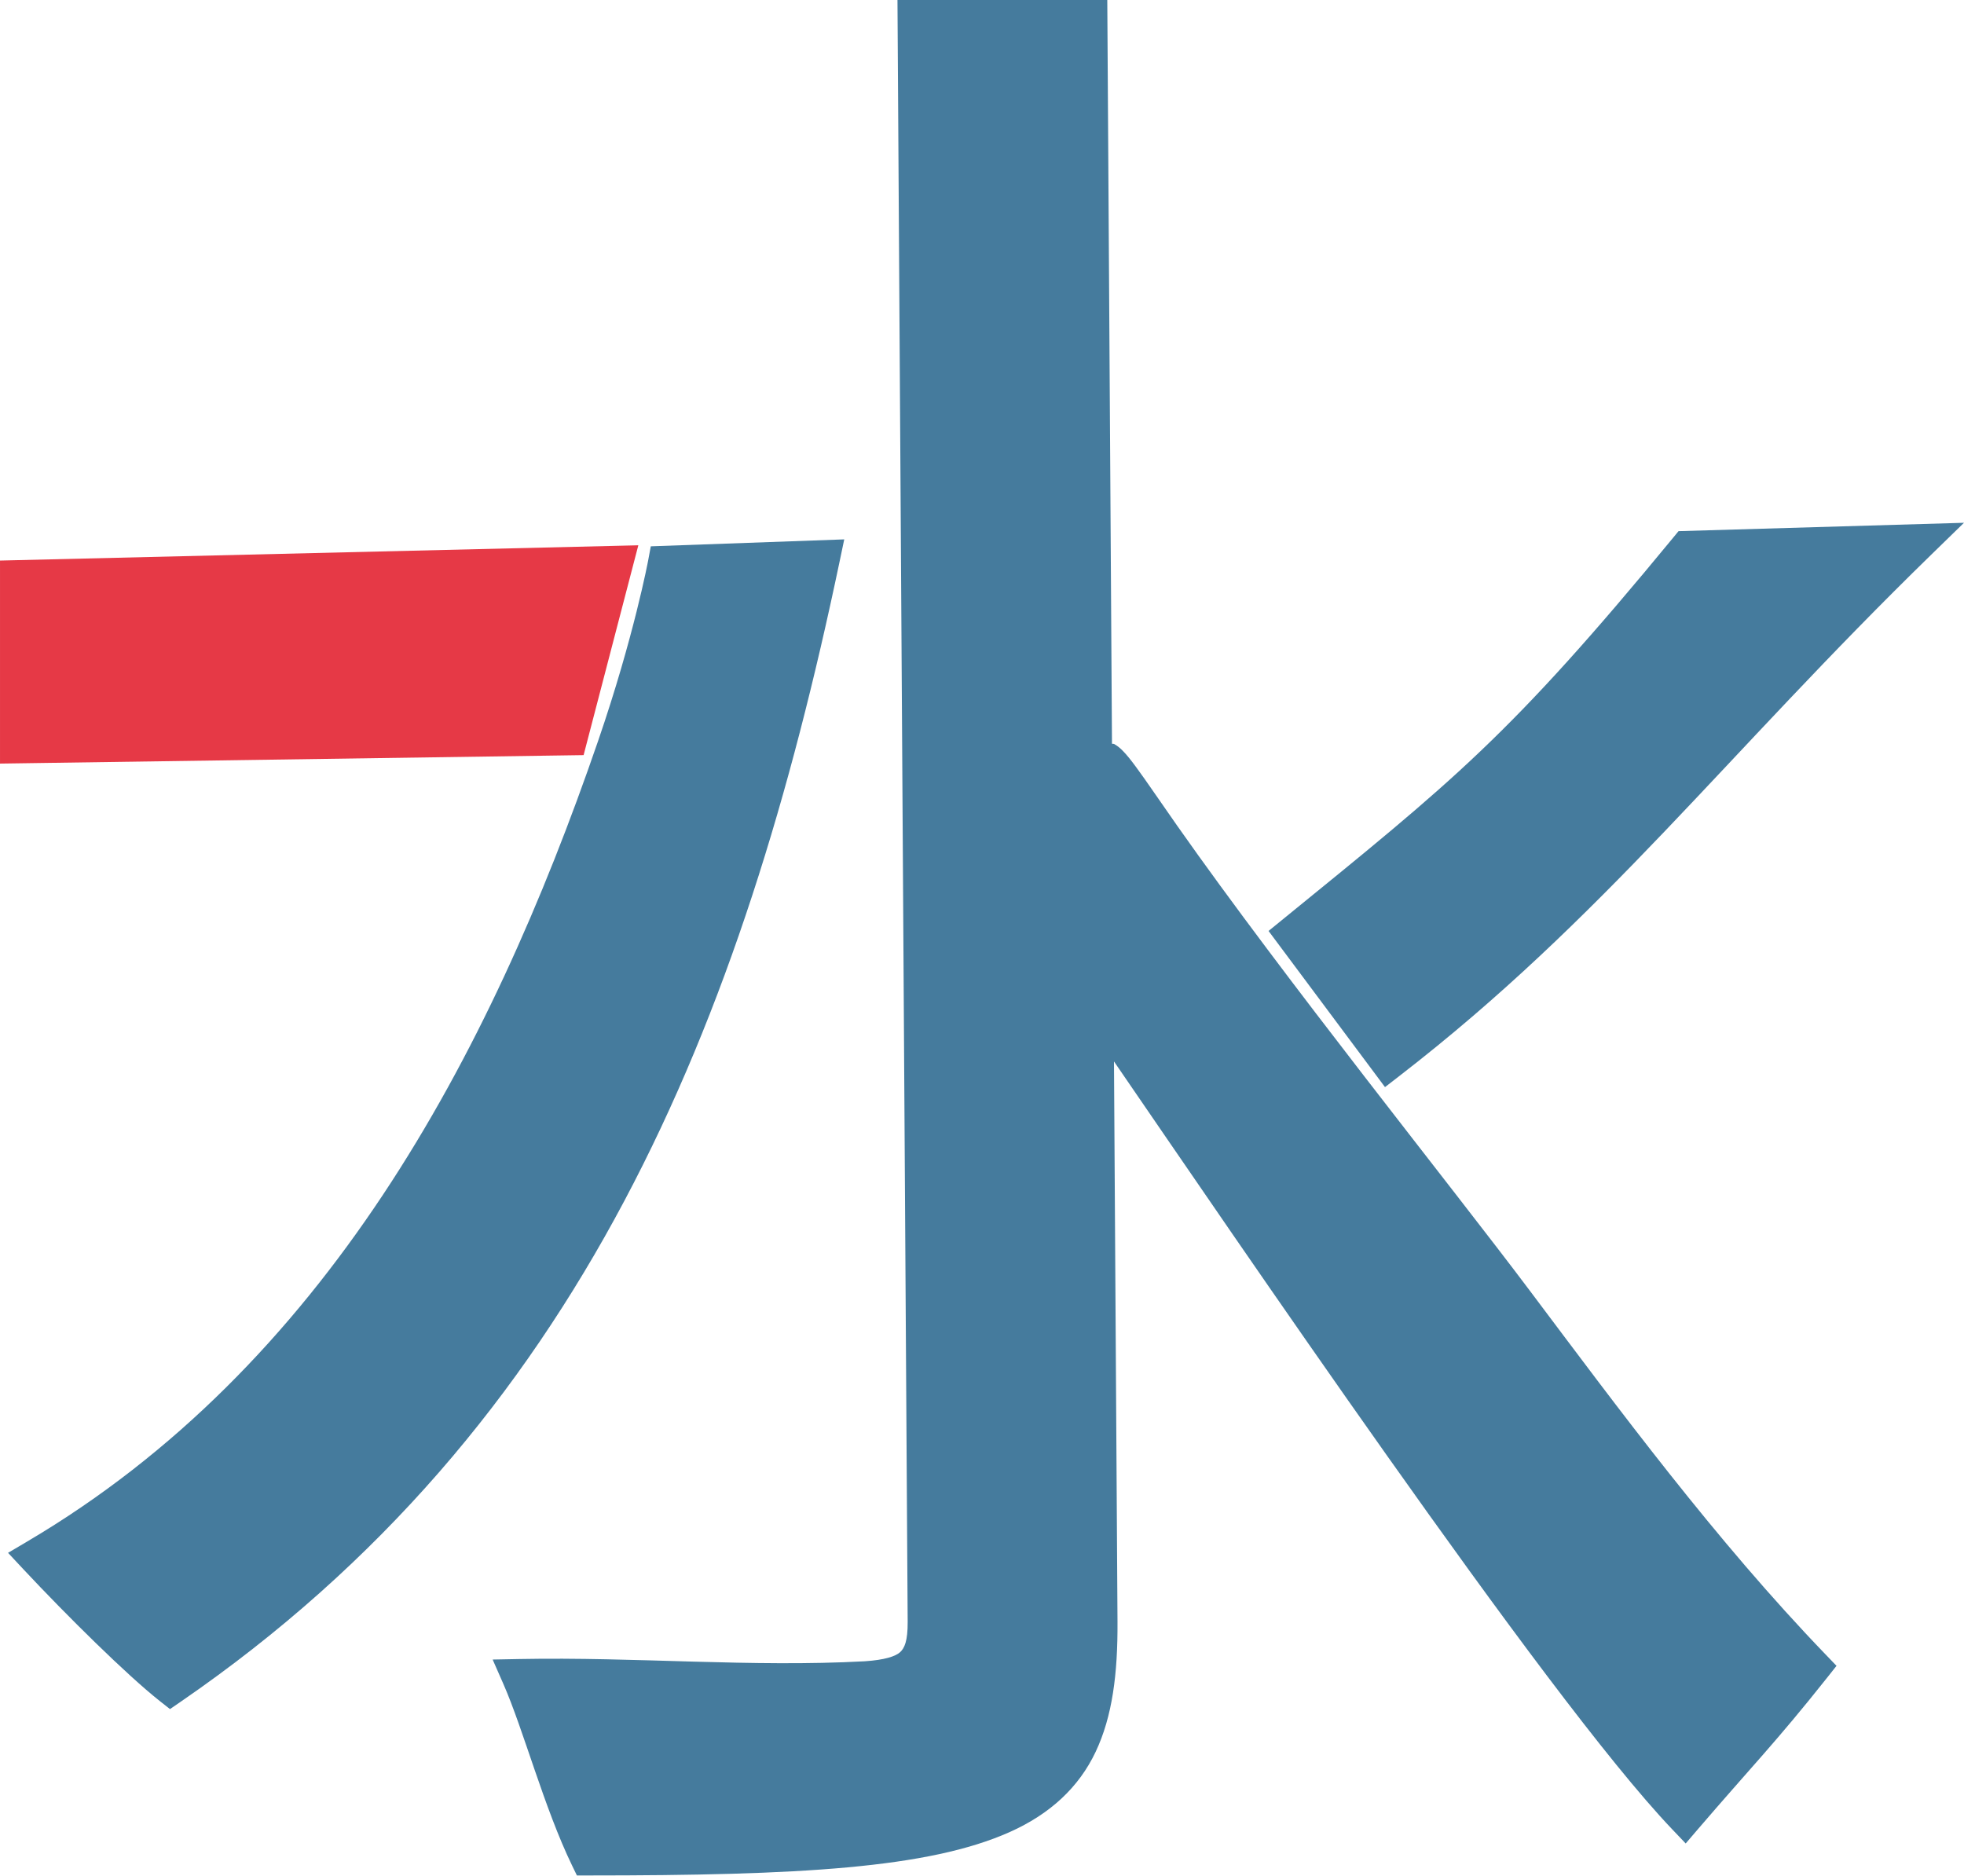
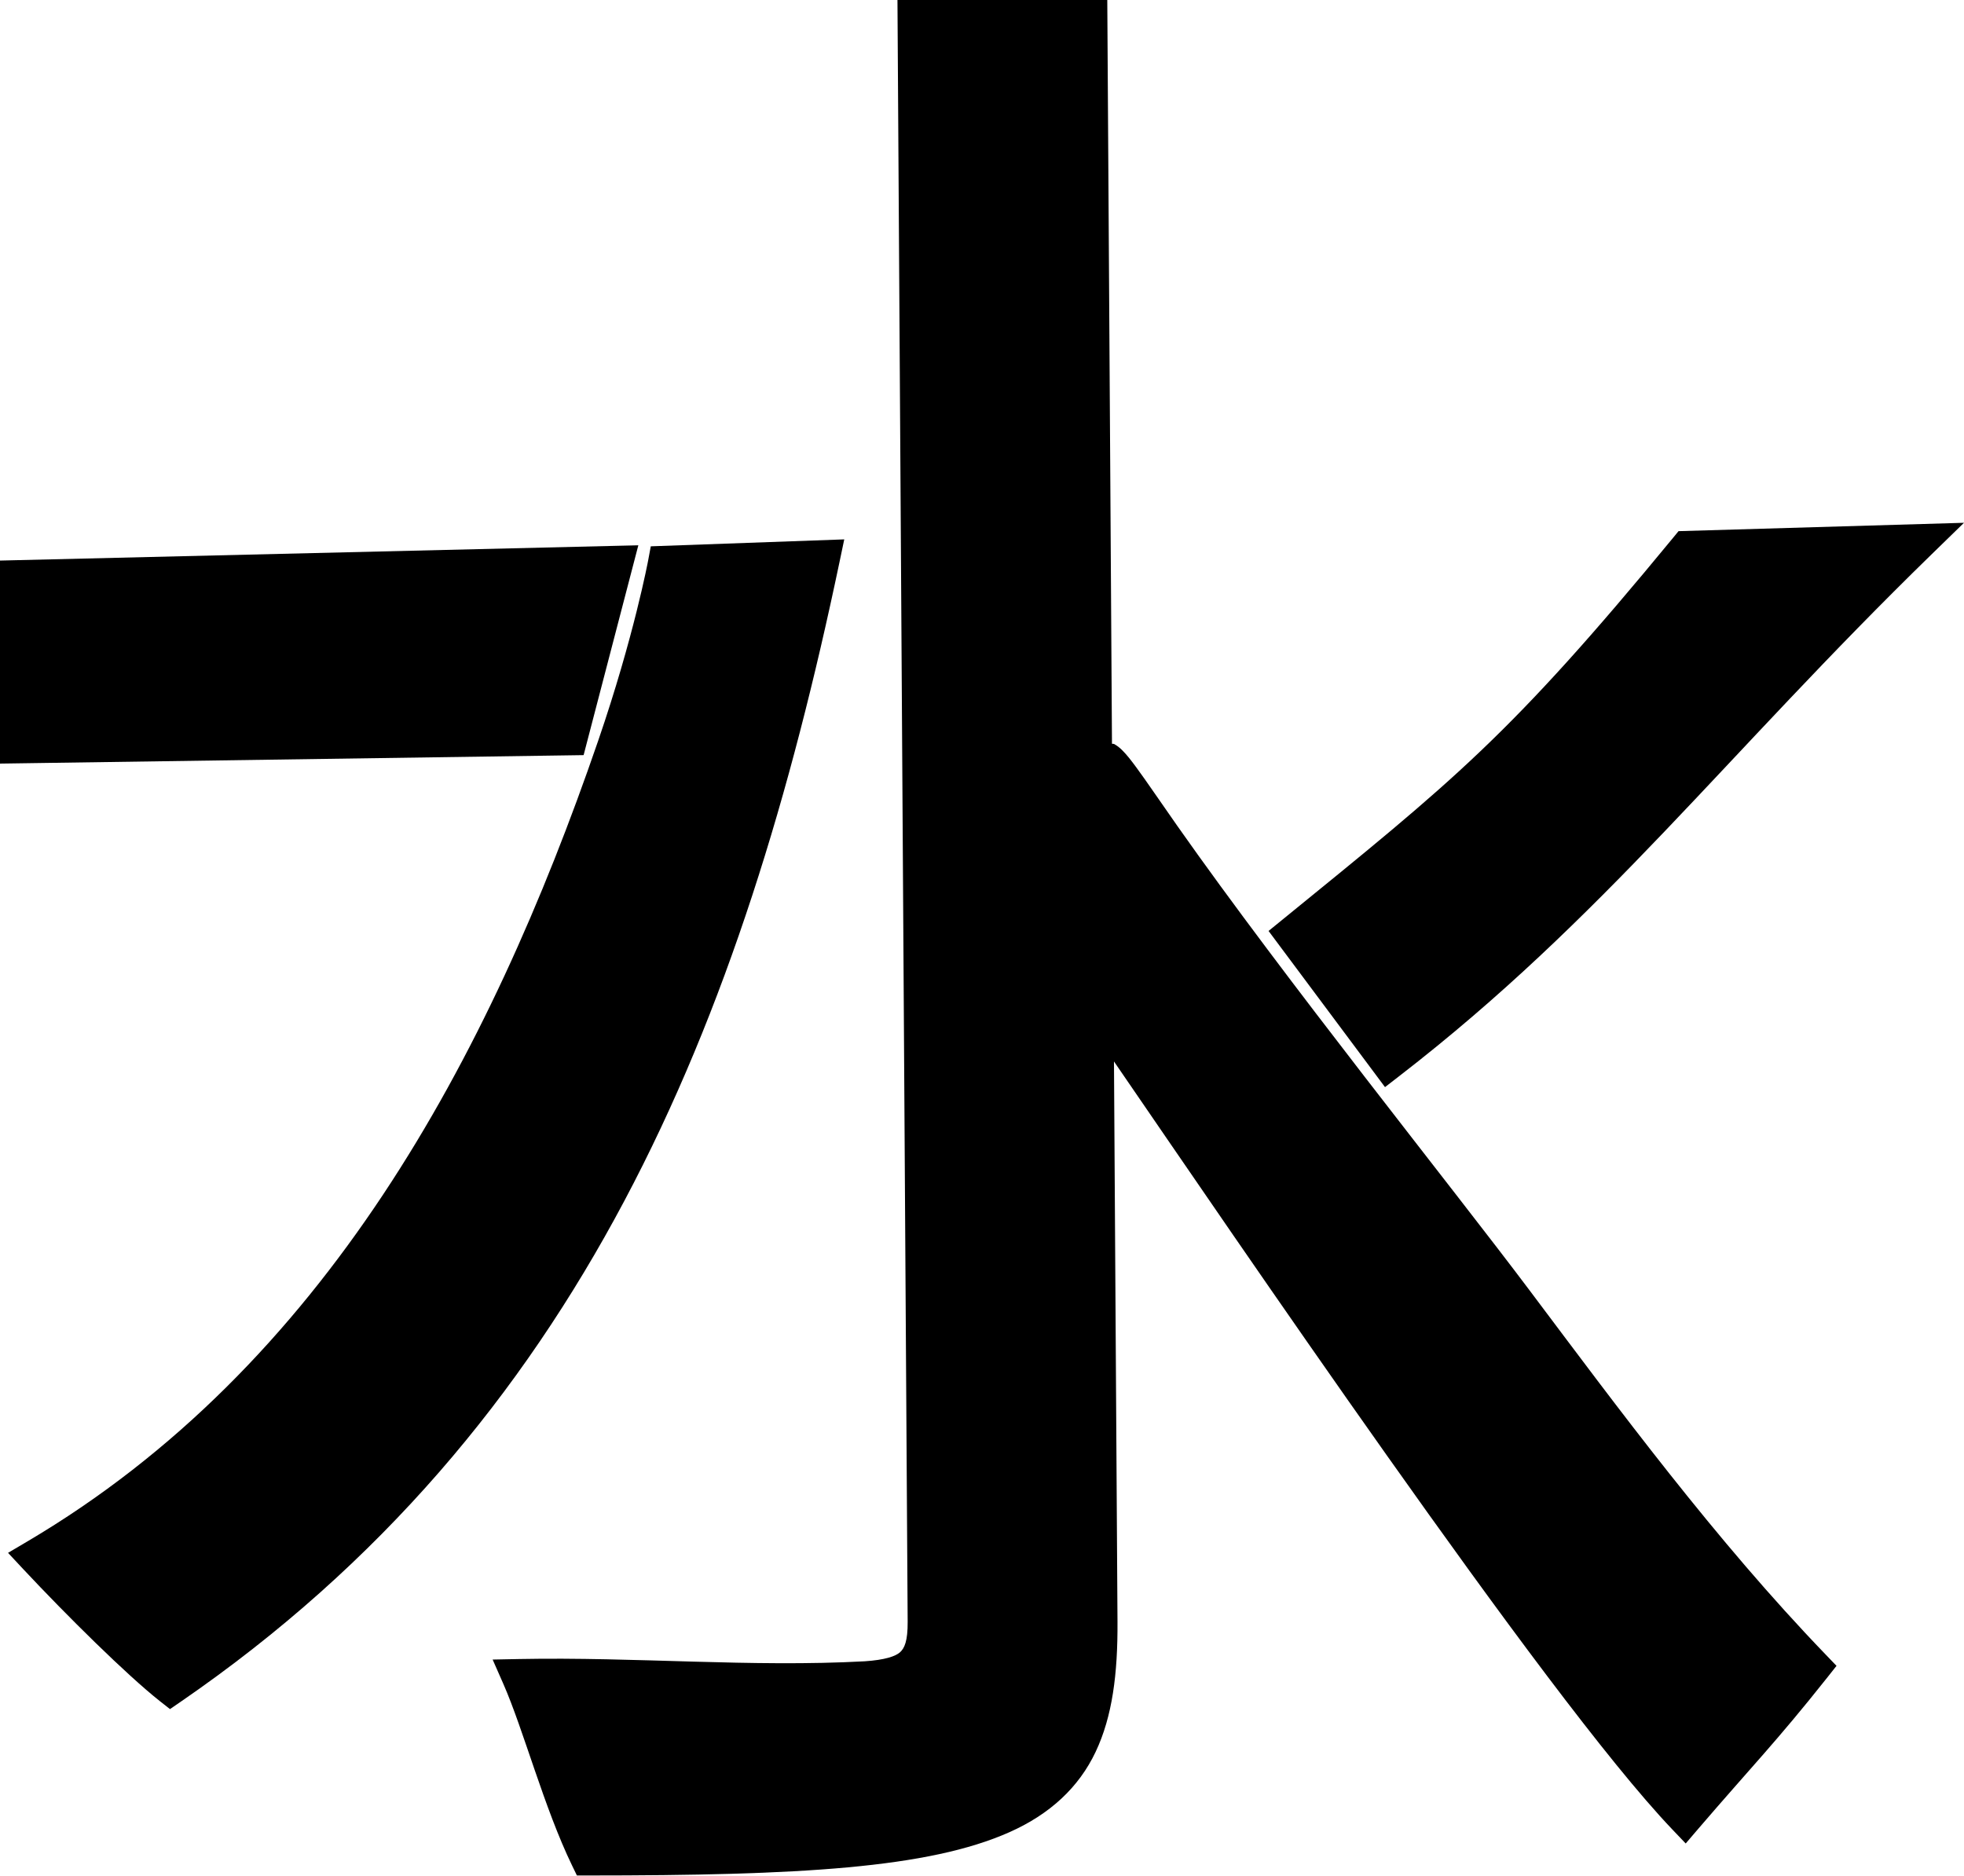
- <svg xmlns="http://www.w3.org/2000/svg" xml:space="preserve" width="493.393" height="471.158" viewBox="0 0 130.543 124.661" version="1.1" id="svg4">
-   <defs id="defs4" />
-   <path d="M 42.428,36.245 -1.1269905e-6,37.26 V 50.755 L 38.791,50.192 Z" style="fill:#e63946" id="path11" />
-   <path d="m 56.115,35.852 -12.858,0.461 -0.174,0.932 c 0,0 -0.946,5.073 -3.331,12.011 -7.26,21.12 -18.222,41.575 -37.948,53.209 l -1.27,0.75 1.007,1.078 c 2.925,3.127 6.888,7.04 9.072,8.768 l 0.685,0.54 0.72,-0.494 c 26.615,-18.299 37.367,-45.134 43.787,-75.775 z" style="fill:#457b9d" id="path10" />
-   <path d="m 130.543,34.749 -18.974,0.556 -0.341,0.415 c -10.917,13.266 -14.599,16.138 -26.03,25.443 l -0.88,0.716 7.74,10.38 0.953,-0.737 C 106.58,61.037 114.622,50.26 128.367,36.868 Z" style="fill:#457b9d" id="path9" />
-   <path d="M 59.653,0 60.331,107.8 c 0.008,1.284 -0.212,1.757 -0.511,2.025 -0.299,0.268 -1.011,0.51 -2.342,0.598 -7.533,0.41 -15.216,-0.299 -22.959,-0.149 l -1.774,0.034 0.714,1.625 c 1.333,3.034 2.713,8.246 4.563,12.06 l 0.323,0.667 h 0.742 c 14.036,0 22.62,-0.475 28.021,-2.883 2.7,-1.204 4.603,-2.982 5.717,-5.334 1.114,-2.352 1.474,-5.195 1.453,-8.658 L 74.044,70.553 c 4.057,5.907 11.007,16.115 18.16,26.218 7.35,10.381 14.68,20.347 18.938,24.814 l 0.903,0.948 0.851,-0.994 c 3.494,-4.072 5.178,-5.774 8.531,-10.002 l 0.643,-0.811 -0.717,-0.746 c -7.33,-7.605 -13.815,-16.398 -19.686,-24.213 -5.21,-6.935 -16.208,-20.62 -23.422,-30.883 -1.181,-1.68 -2.059,-2.987 -2.734,-3.901 -0.338,-0.457 -0.616,-0.815 -0.917,-1.113 a 2.4,2.4 0 0 0 -0.539,-0.417 c -0.03,-0.017 -0.108,-0.004 -0.144,-0.02 L 73.599,0 Z" style="fill:#457b9d;fill-opacity:1" id="path8" />
+ <svg xmlns="http://www.w3.org/2000/svg" xml:space="preserve" width="493.389" height="471.154" viewBox="0 0 130.542 124.66">
+   <path d="M42.428 36.245-.001 37.26v13.495l38.792-.563Z" />
+   <path d="m130.542 34.749-18.974.556-.34.415c-10.917 13.266-14.6 16.138-26.03 25.443l-.88.716 7.74 10.38.953-.737c13.569-10.485 21.61-21.262 35.355-34.654Zm-74.427 1.103-12.859.461-.174.932s-.945 5.073-3.33 12.011c-7.26 21.12-18.222 41.575-37.948 53.209l-1.27.75 1.006 1.078c2.925 3.127 6.888 7.04 9.072 8.768l.686.54.72-.494c26.614-18.299 37.367-45.134 43.787-75.775z" />
+   <path d="m59.652 0 .678 107.8c.008 1.284-.212 1.757-.51 2.025-.3.268-1.012.51-2.343.598-7.533.41-15.216-.3-22.959-.15l-1.774.035.715 1.625c1.333 3.034 2.713 8.246 4.563 12.06l.323.667h.742c14.036 0 22.62-.475 28.02-2.883 2.7-1.204 4.603-2.982 5.717-5.334s1.474-5.195 1.453-8.658l-.234-37.232C78.1 76.46 85.05 86.668 92.203 96.771c7.35 10.381 14.68 20.347 18.938 24.814l.904.948.85-.994c3.494-4.072 5.179-5.774 8.532-10.002l.642-.811-.716-.746c-7.33-7.605-13.815-16.398-19.686-24.213-5.21-6.935-16.208-20.62-23.422-30.883-1.181-1.68-2.06-2.987-2.735-3.9-.338-.458-.615-.816-.916-1.114a2.4 2.4 0 0 0-.54-.417c-.03-.017-.108-.004-.144-.02L73.598 0Z" />
</svg>
